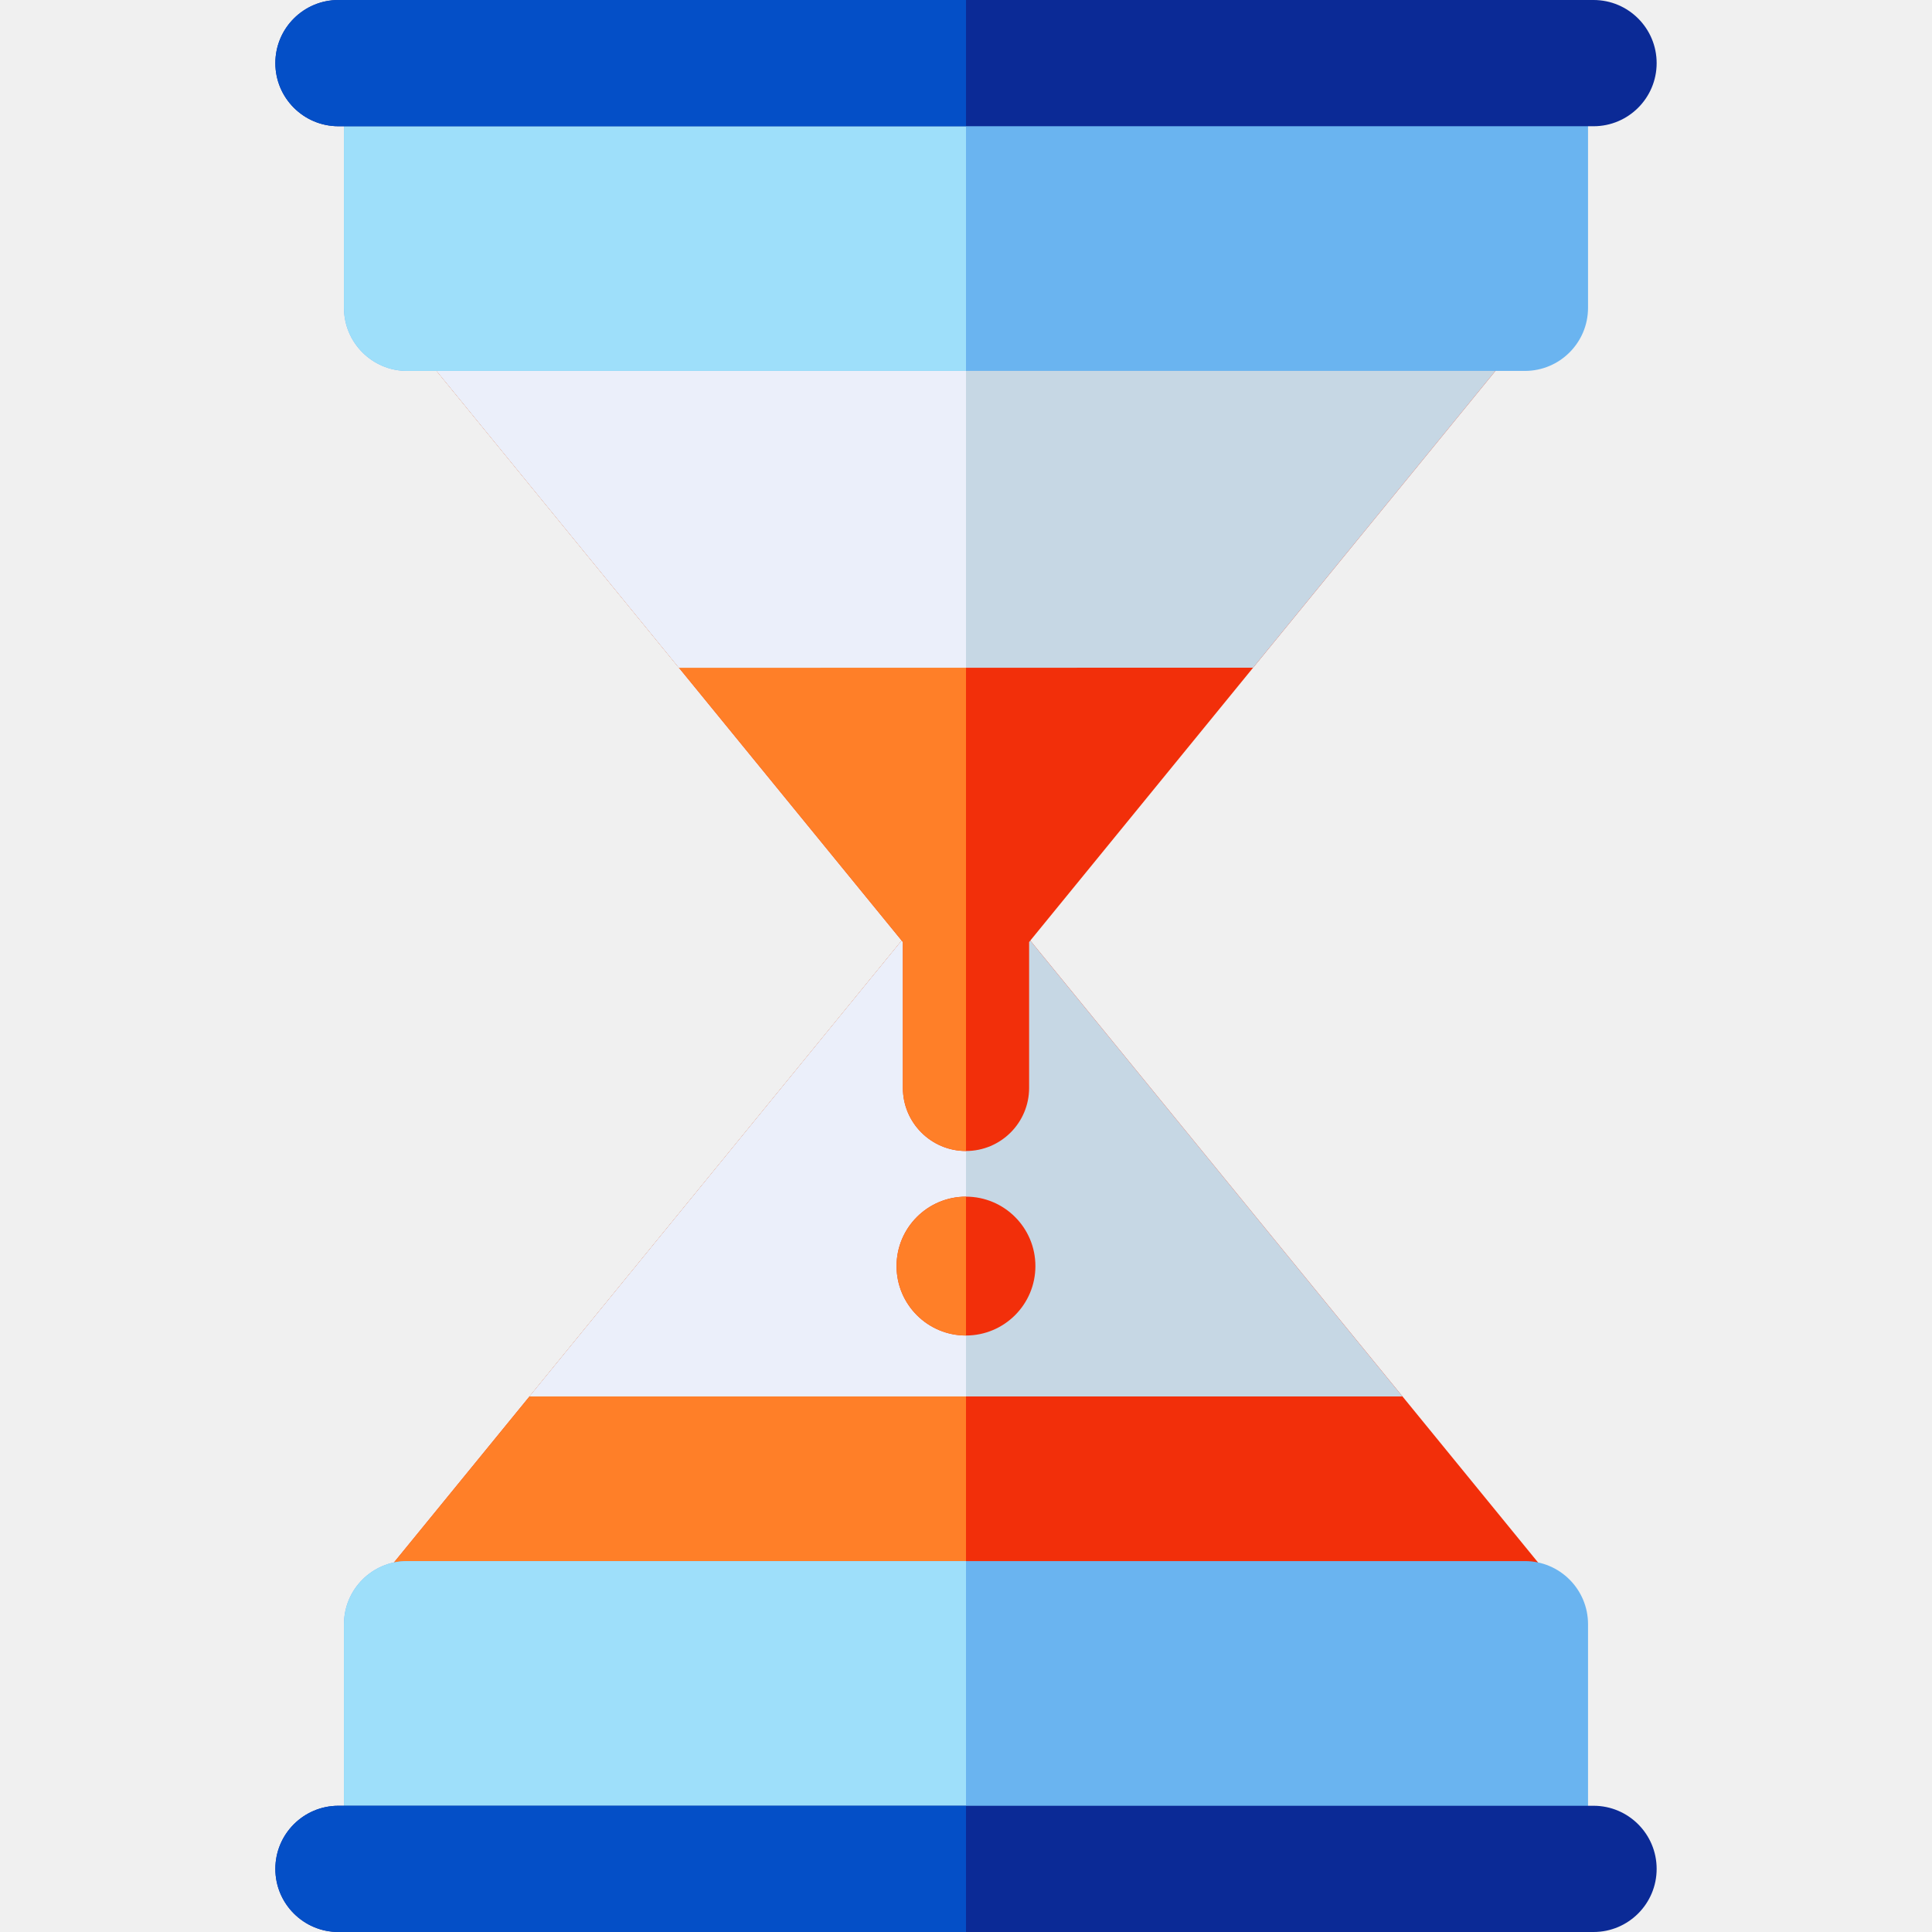
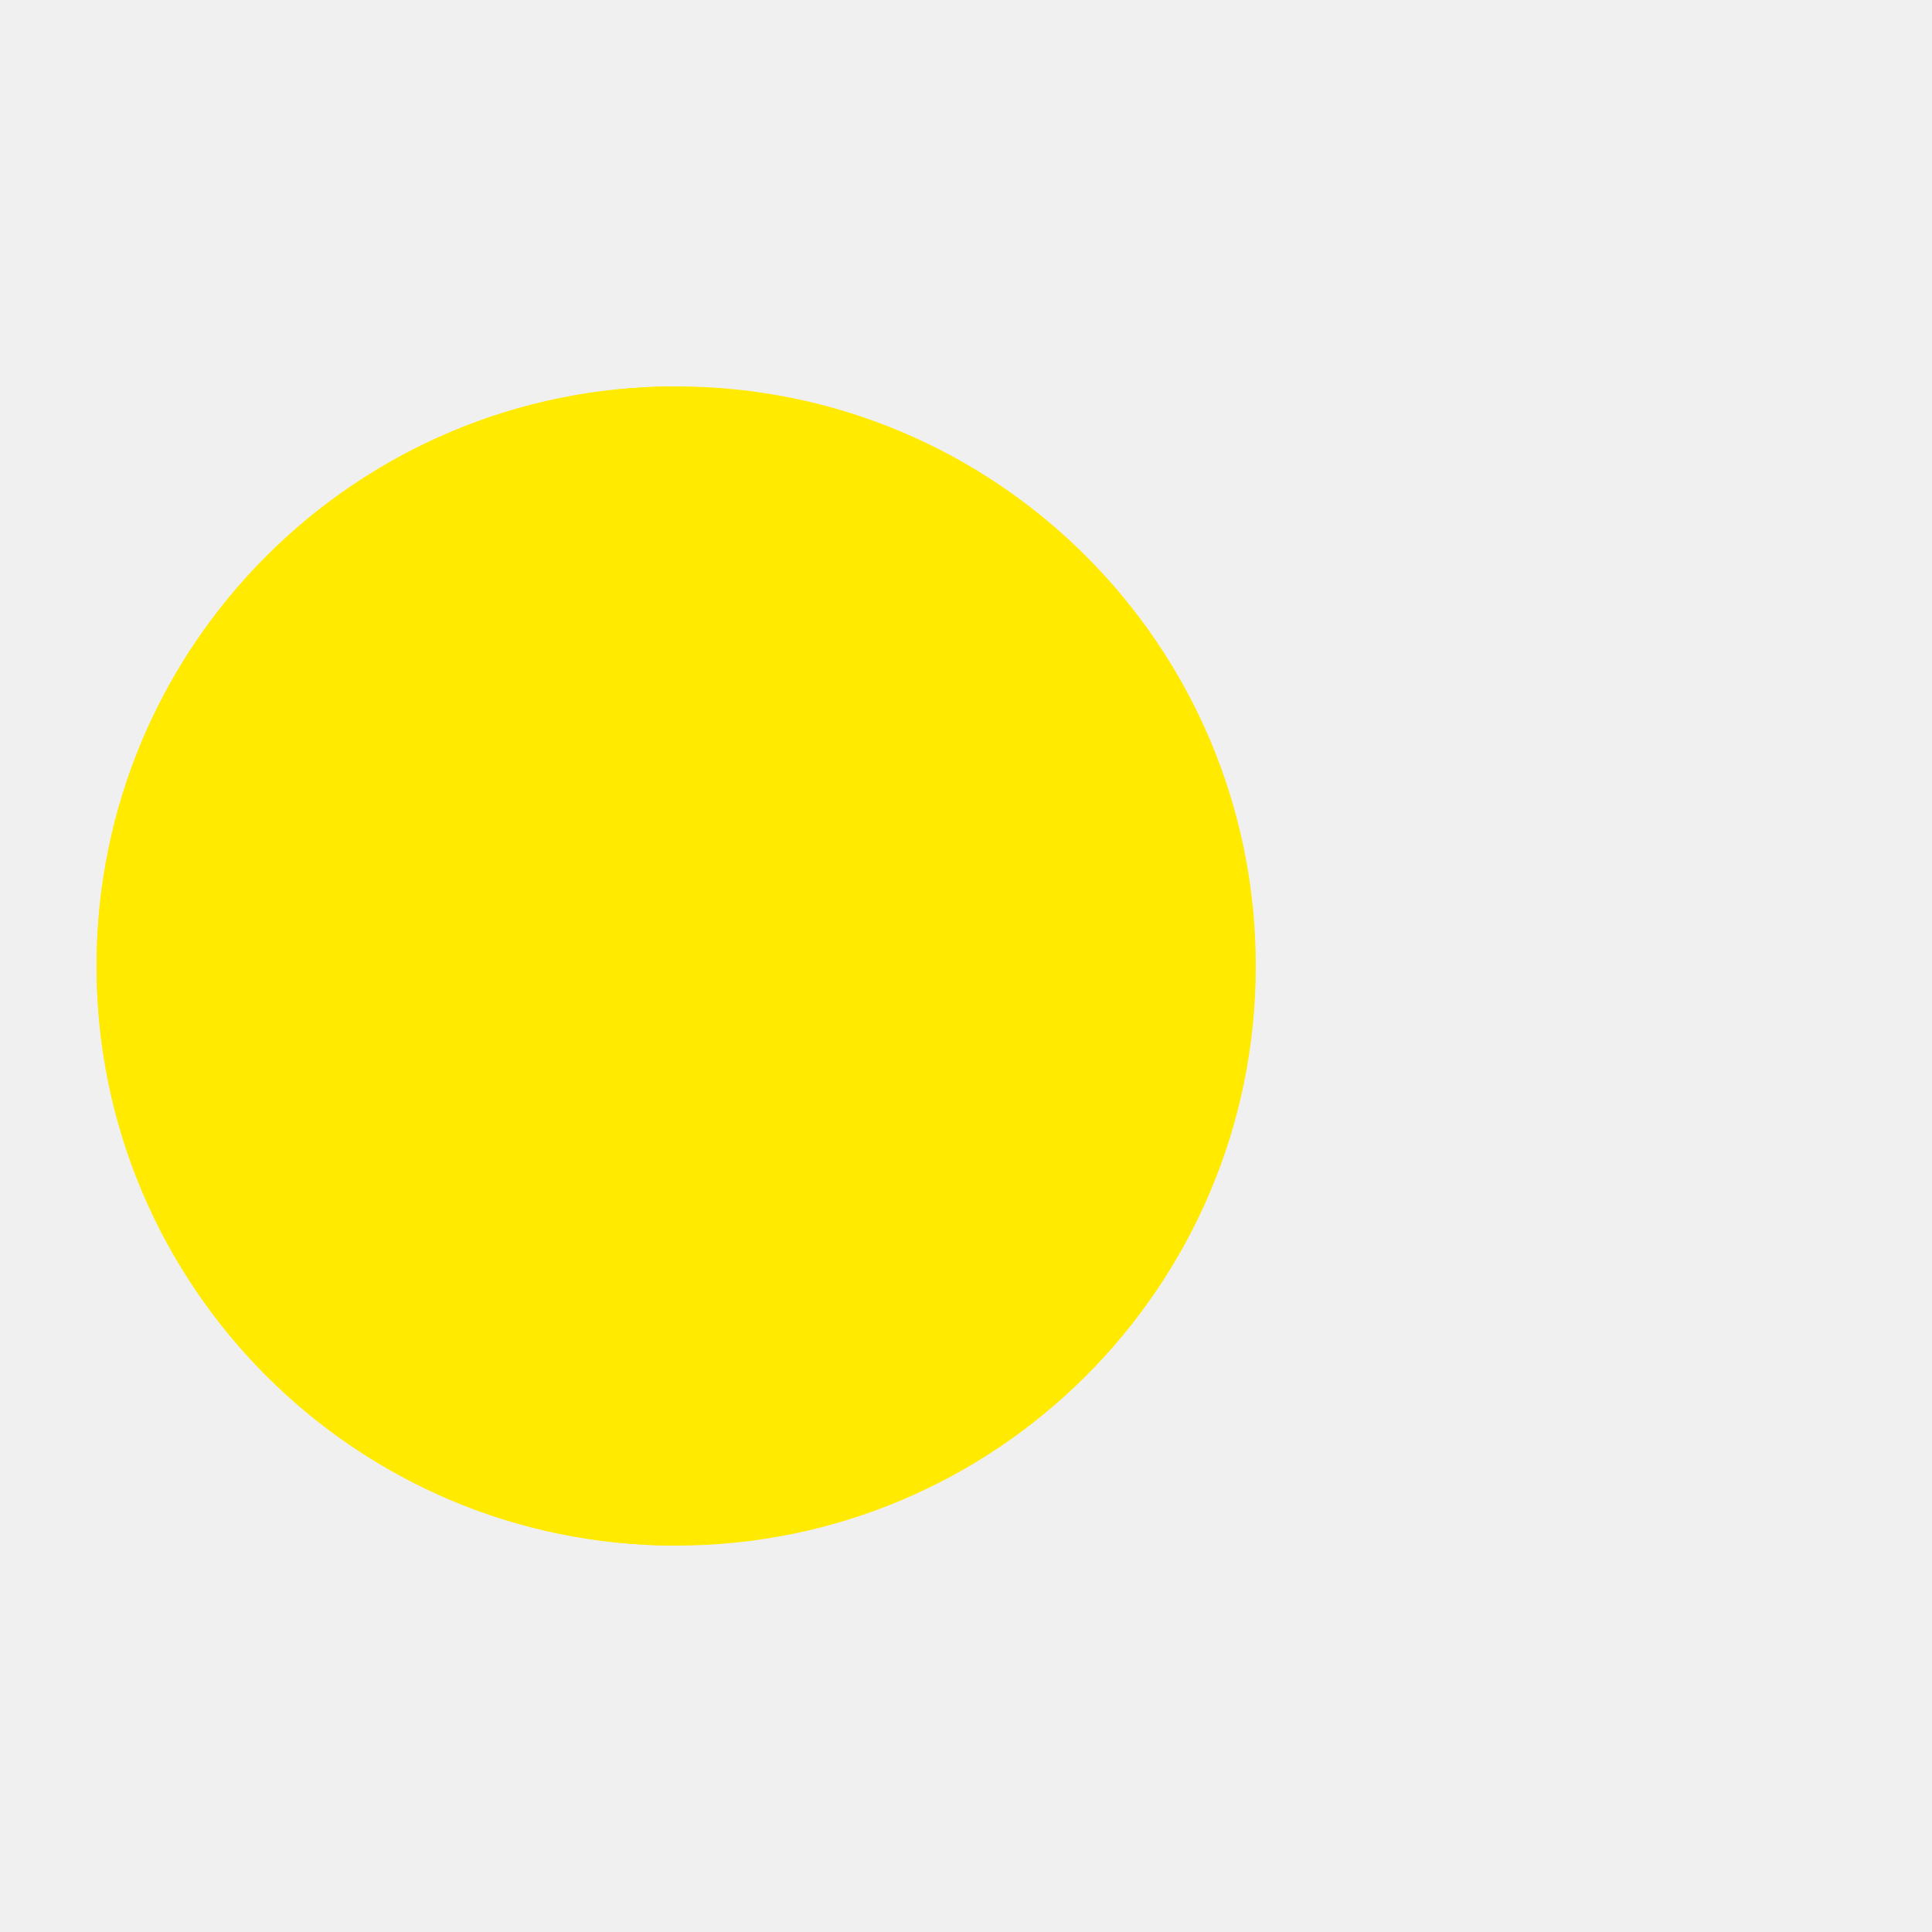
- <svg xmlns="http://www.w3.org/2000/svg" height="800px" width="800px" version="1.1" id="Layer_1" viewBox="0 0 512 512" xml:space="preserve">
-   <path style="fill:#F22F0A;" d="M412.805,420.449L268.956,244.262c-3.177-3.891-7.934-6.149-12.956-6.149  c-5.022,0-9.781,2.257-12.956,6.149L99.195,420.449c-4.086,5.003-4.924,11.914-2.155,17.749c2.769,5.835,8.652,9.555,15.112,9.555  h287.697c6.46,0,12.342-3.72,15.112-9.555C417.73,432.363,416.891,425.452,412.805,420.449z" />
-   <path style="fill:#FF7F28;" d="M256,238.115c-5.022,0-9.781,2.257-12.956,6.149L99.195,420.45  c-4.086,5.003-4.924,11.914-2.155,17.749s8.652,9.555,15.112,9.555h143.85L256,238.115z" />
-   <path style="fill:#C6D7E4;" d="M371.674,370.072L268.956,244.262c-3.177-3.891-7.934-6.149-12.956-6.149  c-5.022,0-9.781,2.257-12.956,6.149L140.329,370.067L371.674,370.072z" />
-   <path style="fill:#EBEFFA;" d="M256,370.072V238.115c-5.022,0-9.781,2.257-12.956,6.149L140.329,370.068L256,370.072z" />
-   <circle style="fill:#F22F0A;" cx="255.994" cy="335.524" r="18.399" />
-   <path style="fill:#FF7F28;" d="M256,353.927c-10.162,0-18.399-8.237-18.399-18.399s8.237-18.399,18.399-18.399  C256,320.074,256,353.927,256,353.927z" />
-   <path style="fill:#F22F0A;" d="M414.96,60.332c-2.769-5.835-8.652-9.555-15.112-9.555H112.152c-6.46,0-12.342,3.72-15.112,9.555  c-2.77,5.835-1.93,12.746,2.155,17.749l140.078,171.569V288.3c0,9.238,7.489,16.727,16.727,16.727  c9.238,0,16.727-7.489,16.727-16.727v-38.651L412.805,78.081C416.891,73.077,417.729,66.168,414.96,60.332z" />
-   <path style="fill:#FF7F28;" d="M112.152,50.776c-6.46,0-12.342,3.72-15.112,9.555s-1.93,12.746,2.155,17.749l140.078,171.569V288.3  c0,9.238,7.489,16.727,16.727,16.727v-44.612l0.001-209.64h-143.85V50.776z" />
-   <path style="fill:#C6D7E4;" d="M414.96,60.332c-2.769-5.835-8.652-9.555-15.112-9.555H112.152c-6.46,0-12.342,3.72-15.112,9.555  c-2.77,5.835-1.93,12.746,2.155,17.749l80.728,98.876l152.157-0.004l80.725-98.872C416.891,73.077,417.729,66.168,414.96,60.332z" />
-   <path style="fill:#EBEFFA;" d="M256.001,50.776h-143.85c-6.46,0-12.342,3.72-15.112,9.555s-1.93,12.746,2.155,17.749l80.728,98.876  L256,176.952L256.001,50.776z" />
-   <path style="fill:#6AB4F0;" d="M107.882,98.295h296.236c9.238,0,16.727-7.489,16.727-16.727V25.217  c0-9.238-7.489-16.727-16.727-16.727H107.882c-9.238,0-16.727,7.489-16.727,16.727v56.352  C91.155,90.807,98.644,98.295,107.882,98.295z" />
-   <path style="fill:#9EDFFA;" d="M107.882,98.295H256V8.49H107.882c-9.238,0-16.727,7.489-16.727,16.727v56.352  C91.155,90.807,98.644,98.295,107.882,98.295z" />
-   <path style="fill:#0B2A96;" d="M89.698,0h332.604c9.238,0,16.727,7.489,16.727,16.727s-7.489,16.727-16.727,16.727H89.698  c-9.238,0-16.727-7.489-16.727-16.727S80.459,0,89.698,0z" />
-   <path style="fill:#044FC7;" d="M89.698,0h166.304v33.453H89.698c-9.238,0-16.727-7.489-16.727-16.727S80.459,0,89.698,0z" />
-   <path style="fill:#6AB4F0;" d="M404.118,413.704H107.882c-9.238,0-16.727,7.489-16.727,16.727v56.352  c0,9.238,7.489,16.727,16.727,16.727h296.236c9.238,0,16.727-7.489,16.727-16.727V430.43  C420.845,421.193,413.356,413.704,404.118,413.704z" />
-   <path style="fill:#9EDFFA;" d="M256.001,413.704H107.882c-9.238,0-16.727,7.489-16.727,16.727v56.352  c0,9.238,7.489,16.727,16.727,16.727h148.119V413.704z" />
-   <path style="fill:#0B2A96;" d="M422.302,512H89.698c-9.238,0-16.727-7.489-16.727-16.727s7.489-16.727,16.727-16.727h332.604  c9.238,0,16.727,7.489,16.727,16.727S431.54,512,422.302,512z" />
-   <path style="fill:#044FC7;" d="M256,512H89.698c-9.238,0-16.727-7.489-16.727-16.727s7.489-16.727,16.727-16.727H256L256,512  L256,512z" />
+ <svg xmlns="http://www.w3.org/2000/svg" viewBox="0 0 100 100" preserveAspectRatio="xMidYMid" style="shape-rendering: auto; display: block; background: transparent;" width="200" height="200">
+   <g>
+     <g>
+       <circle fill="#ffffff" r="4" cy="50" cx="60">
+         <animate begin="-1.313s" keyTimes="0;1" values="95;35" dur="0.51s" repeatCount="indefinite" attributeName="cx" />
+         <animate begin="-1.313s" keyTimes="0;0.2;1" values="0;1;1" dur="0.51s" repeatCount="indefinite" attributeName="fill-opacity" />
+       </circle>
+       <circle fill="#ffffff" r="4" cy="50" cx="60">
+         <animate begin="-0.647s" keyTimes="0;1" values="95;35" dur="0.51s" repeatCount="indefinite" attributeName="cx" />
+         <animate begin="-0.647s" keyTimes="0;0.2;1" values="0;1;1" dur="0.51s" repeatCount="indefinite" attributeName="fill-opacity" />
+       </circle>
+       <circle fill="#ffffff" r="4" cy="50" cx="60">
+         <animate begin="0s" keyTimes="0;1" values="95;35" dur="0.51s" repeatCount="indefinite" attributeName="cx" />
+         <animate begin="0s" keyTimes="0;0.2;1" values="0;1;1" dur="0.51s" repeatCount="indefinite" attributeName="fill-opacity" />
+       </circle>
+     </g>
+     <g transform="translate(-15 0)">
+       <path transform="rotate(90 50 50)" fill="#ffea00" d="M50 50L20 50A30 30 0 0 0 80 50Z" />
+       <path fill="#ffea00" d="M50 50L20 50A30 30 0 0 0 80 50Z">
+         <animateTransform keyTimes="0;0.5;1" values="0 50 50;45 50 50;0 50 50" dur="0.51s" repeatCount="indefinite" type="rotate" attributeName="transform" />
+       </path>
+       <path fill="#ffea00" d="M50 50L20 50A30 30 0 0 1 80 50Z">
+         <animateTransform keyTimes="0;0.5;1" values="0 50 50;-45 50 50;0 50 50" dur="0.51s" repeatCount="indefinite" type="rotate" attributeName="transform" />
+       </path>
+     </g>
+     <g />
+   </g>
</svg>
